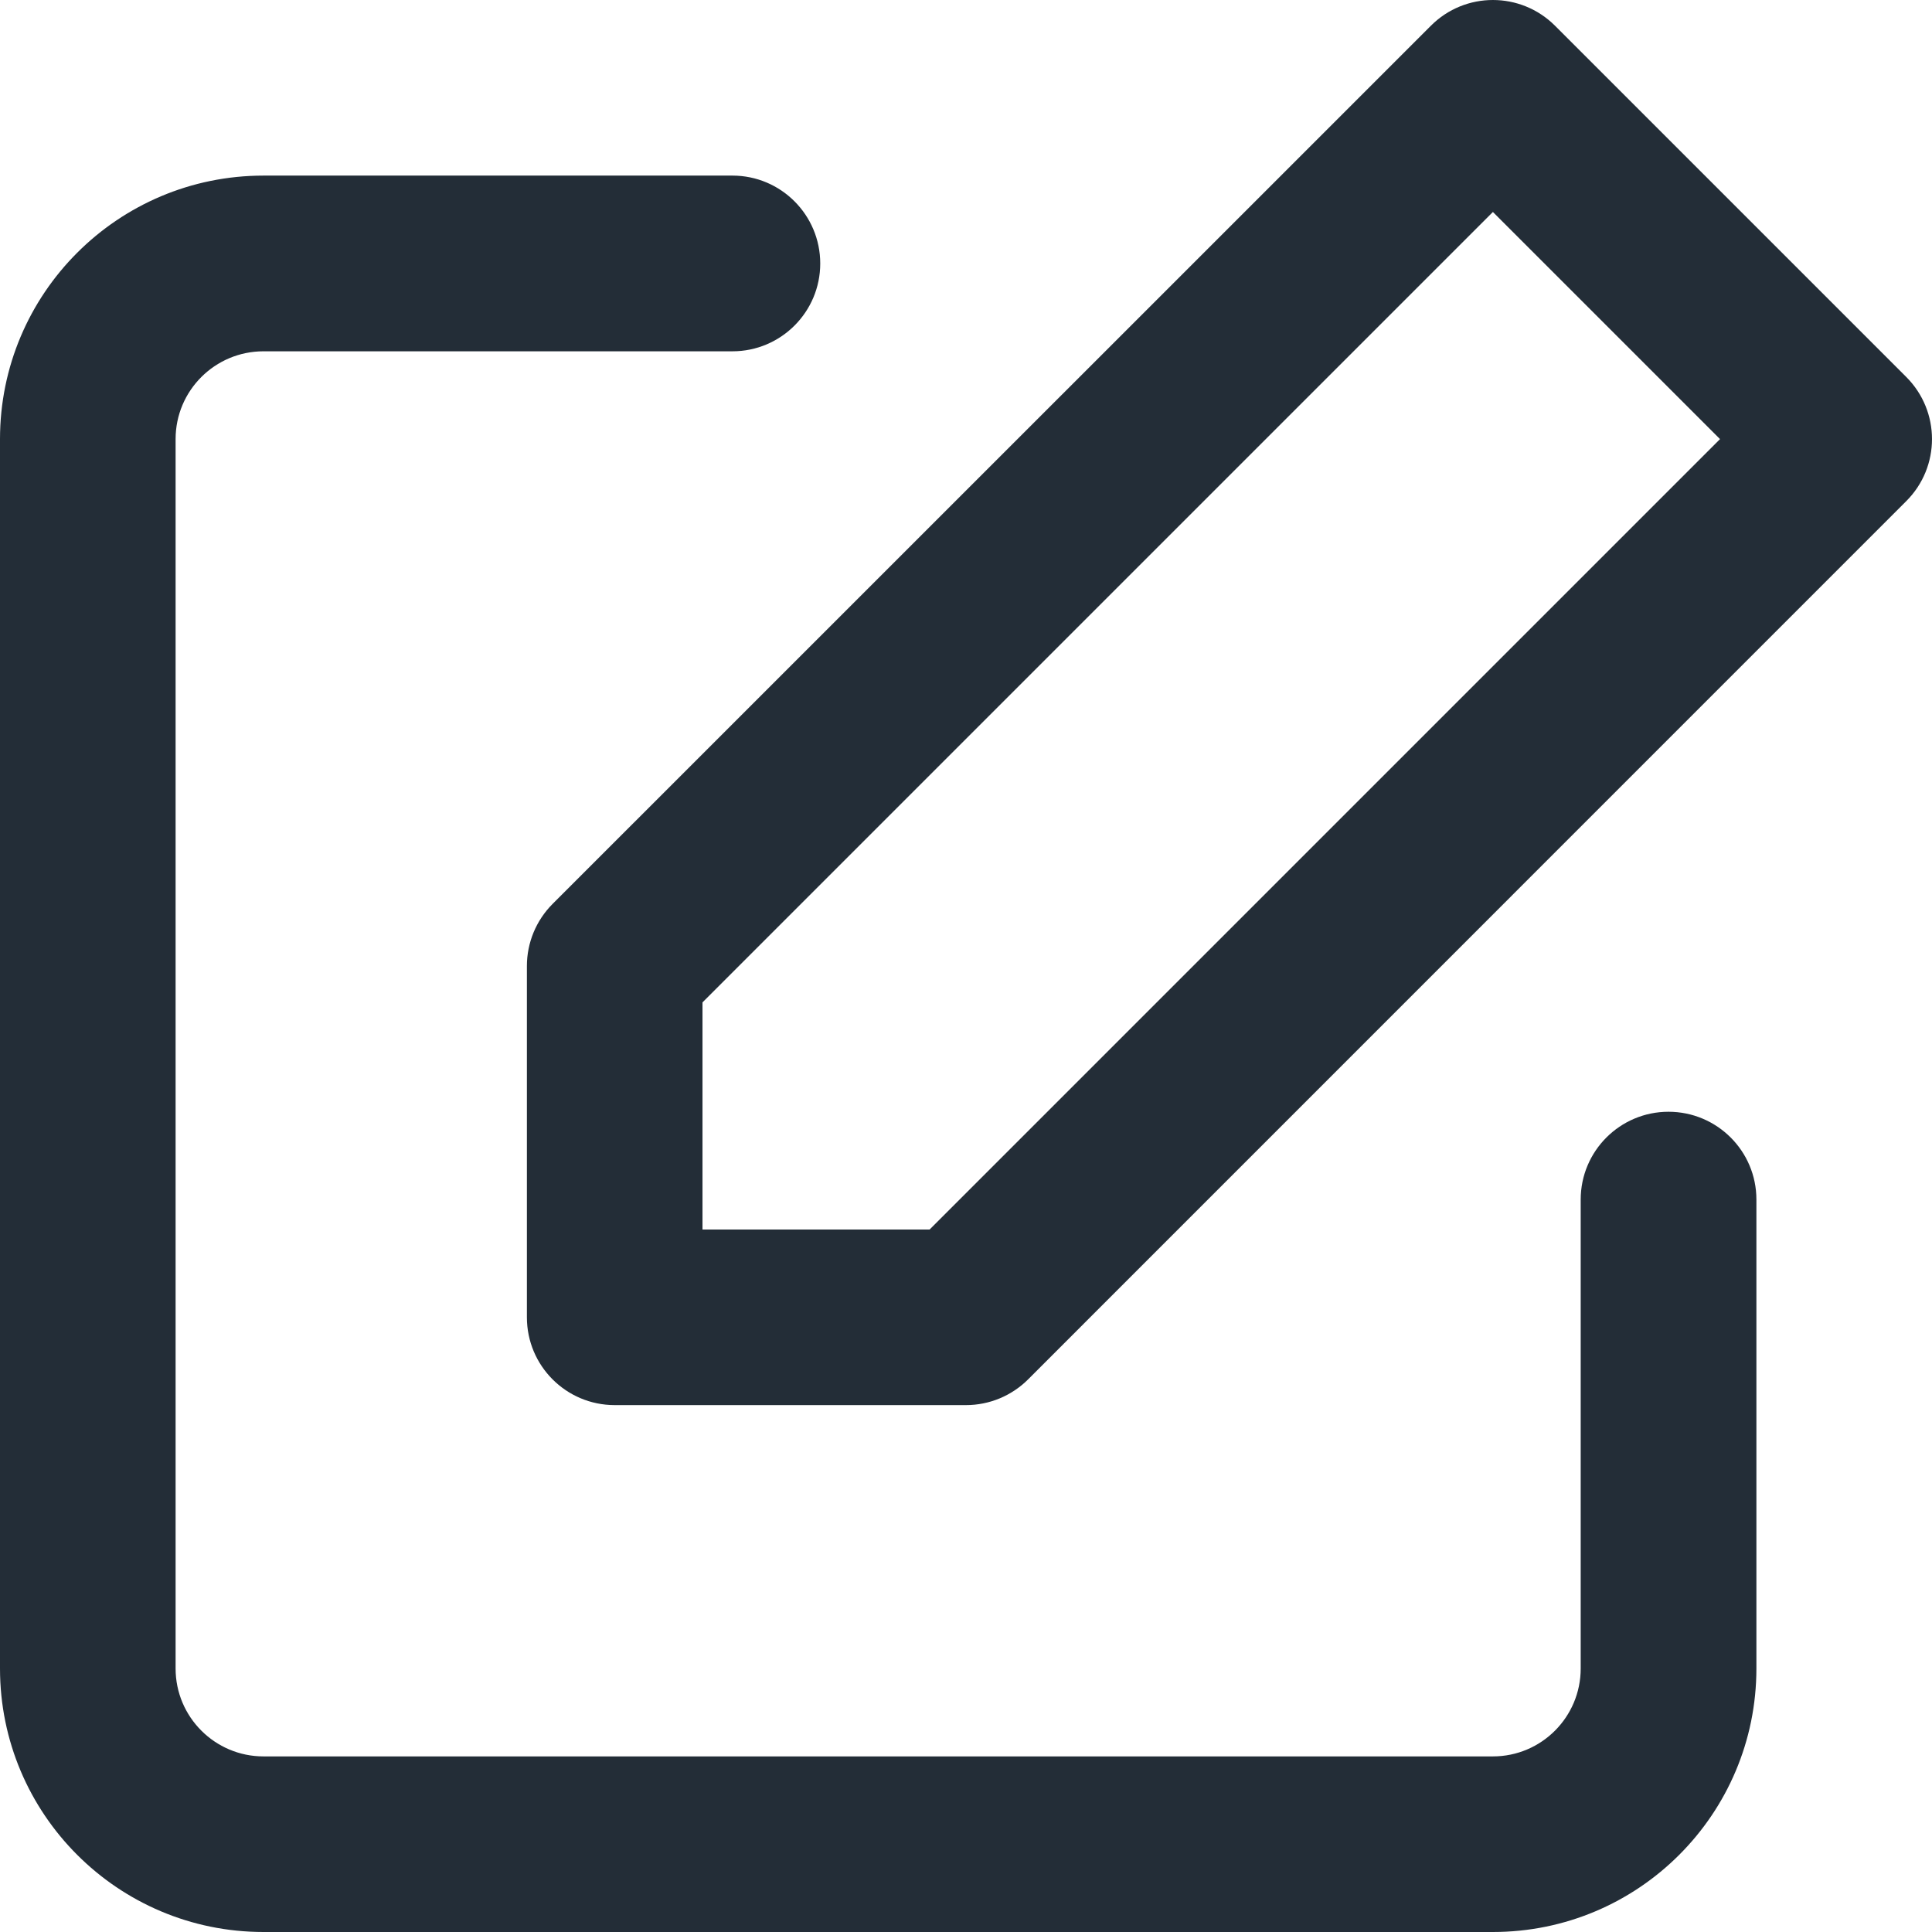
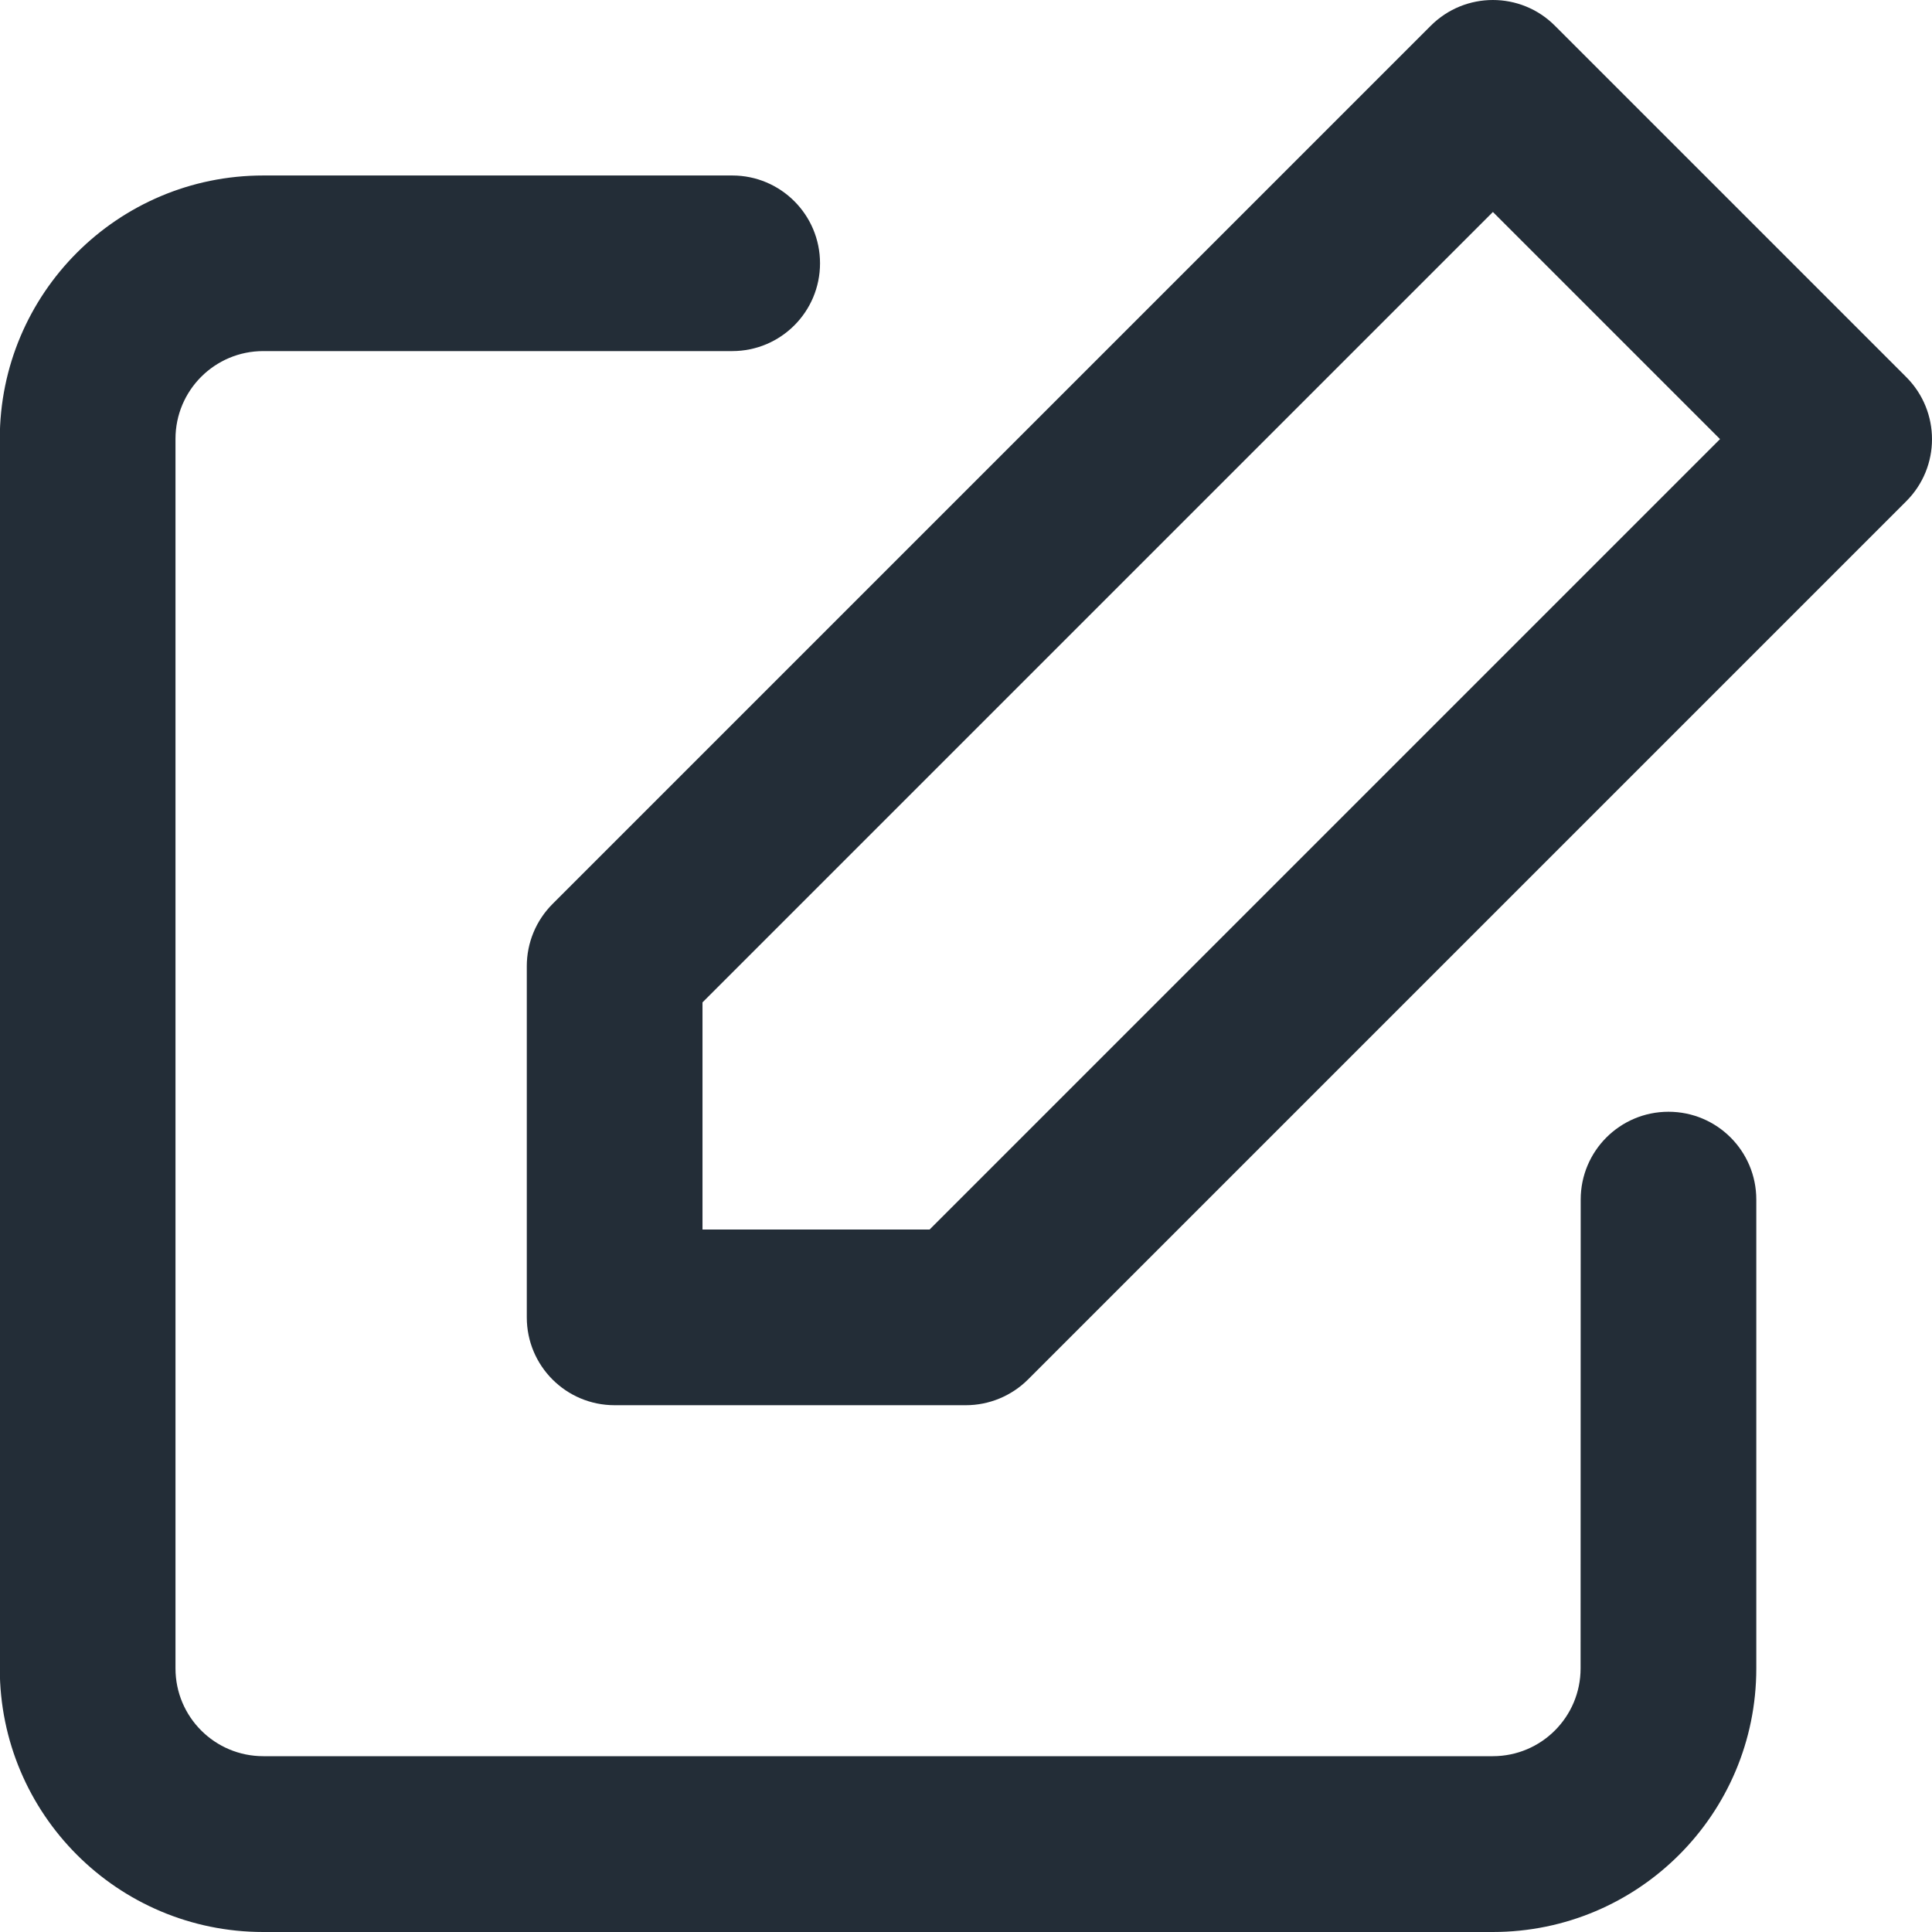
- <svg xmlns="http://www.w3.org/2000/svg" width="18px" height="18px" viewBox="0 0 18 18" version="1.1">
-   <defs />
-   <g id="Design" stroke="none" stroke-width="1" fill="none" fill-rule="evenodd">
-     <g id="Home-Desktop" transform="translate(-363, -516)" class="fill-layer" fill="#232D37" fill-rule="nonzero">
-       <g id="Group-6" transform="translate(363, 516)">
-         <path d="M14.727,11.176 C14.727,10.724 15.094,10.358 15.545,10.358 C15.997,10.358 16.364,10.724 16.364,11.176 L16.364,15.545 C16.364,16.901 15.265,18 13.909,18 L2.455,18 C1.099,18 0,16.901 0,15.545 L0,4.091 C0,2.735 1.099,1.636 2.455,1.636 L6.824,1.636 C7.276,1.636 7.642,2.003 7.642,2.455 C7.642,2.906 7.276,3.273 6.824,3.273 L2.455,3.273 C2.003,3.273 1.636,3.639 1.636,4.091 L1.636,15.545 C1.636,15.997 2.003,16.364 2.455,16.364 L13.909,16.364 C14.361,16.364 14.727,15.997 14.727,15.545 L14.727,11.176 Z" id="Shape" />
-         <path d="M6.545,9.339 L6.545,11.455 L8.661,11.455 L16.025,4.091 L13.909,1.975 L6.545,9.339 Z M14.488,0.24 L17.76,3.512 C18.08,3.832 18.08,4.35 17.76,4.669 L9.579,12.851 C9.425,13.005 9.217,13.091 9,13.091 L5.727,13.091 C5.275,13.091 4.909,12.725 4.909,12.273 L4.909,9 C4.909,8.783 4.995,8.575 5.149,8.421 L13.331,0.24 C13.65,-0.08 14.168,-0.08 14.488,0.24 Z" id="Shape" />
-       </g>
-     </g>
+ <svg xmlns="http://www.w3.org/2000/svg" height="18" viewBox="0 0 18 18" width="18">
+   <g fill="#232d37">
+     <path d="m14.727 11.176c0-.452.366-.818.818-.818.452 0 .818.366.818.818v4.369c0 1.356-1.099 2.455-2.455 2.455h-11.455c-1.356 0-2.455-1.099-2.455-2.455v-11.455c0-1.356 1.099-2.455 2.455-2.455h4.369c.452 0 .818.366.818.818 0 .452-.366.818-.818.818h-4.369c-.452 0-.818.366-.818.818v11.455c0 .452.366.818.818.818h11.455c.452 0 .818-.366.818-.818z" />
+     <path d="m6.545 9.339v2.116h2.116l7.364-7.364-2.116-2.116zm7.942-9.099 3.273 3.273c.32.32.32.838 0 1.157l-8.182 8.182c-.153.153-.362.24-.579.24h-3.273c-.452 0-.818-.366-.818-.818v-3.273c0-.217.086-.425.24-.579l8.182-8.182c.32-.32.838-.32 1.157 0z" />
  </g>
</svg>
